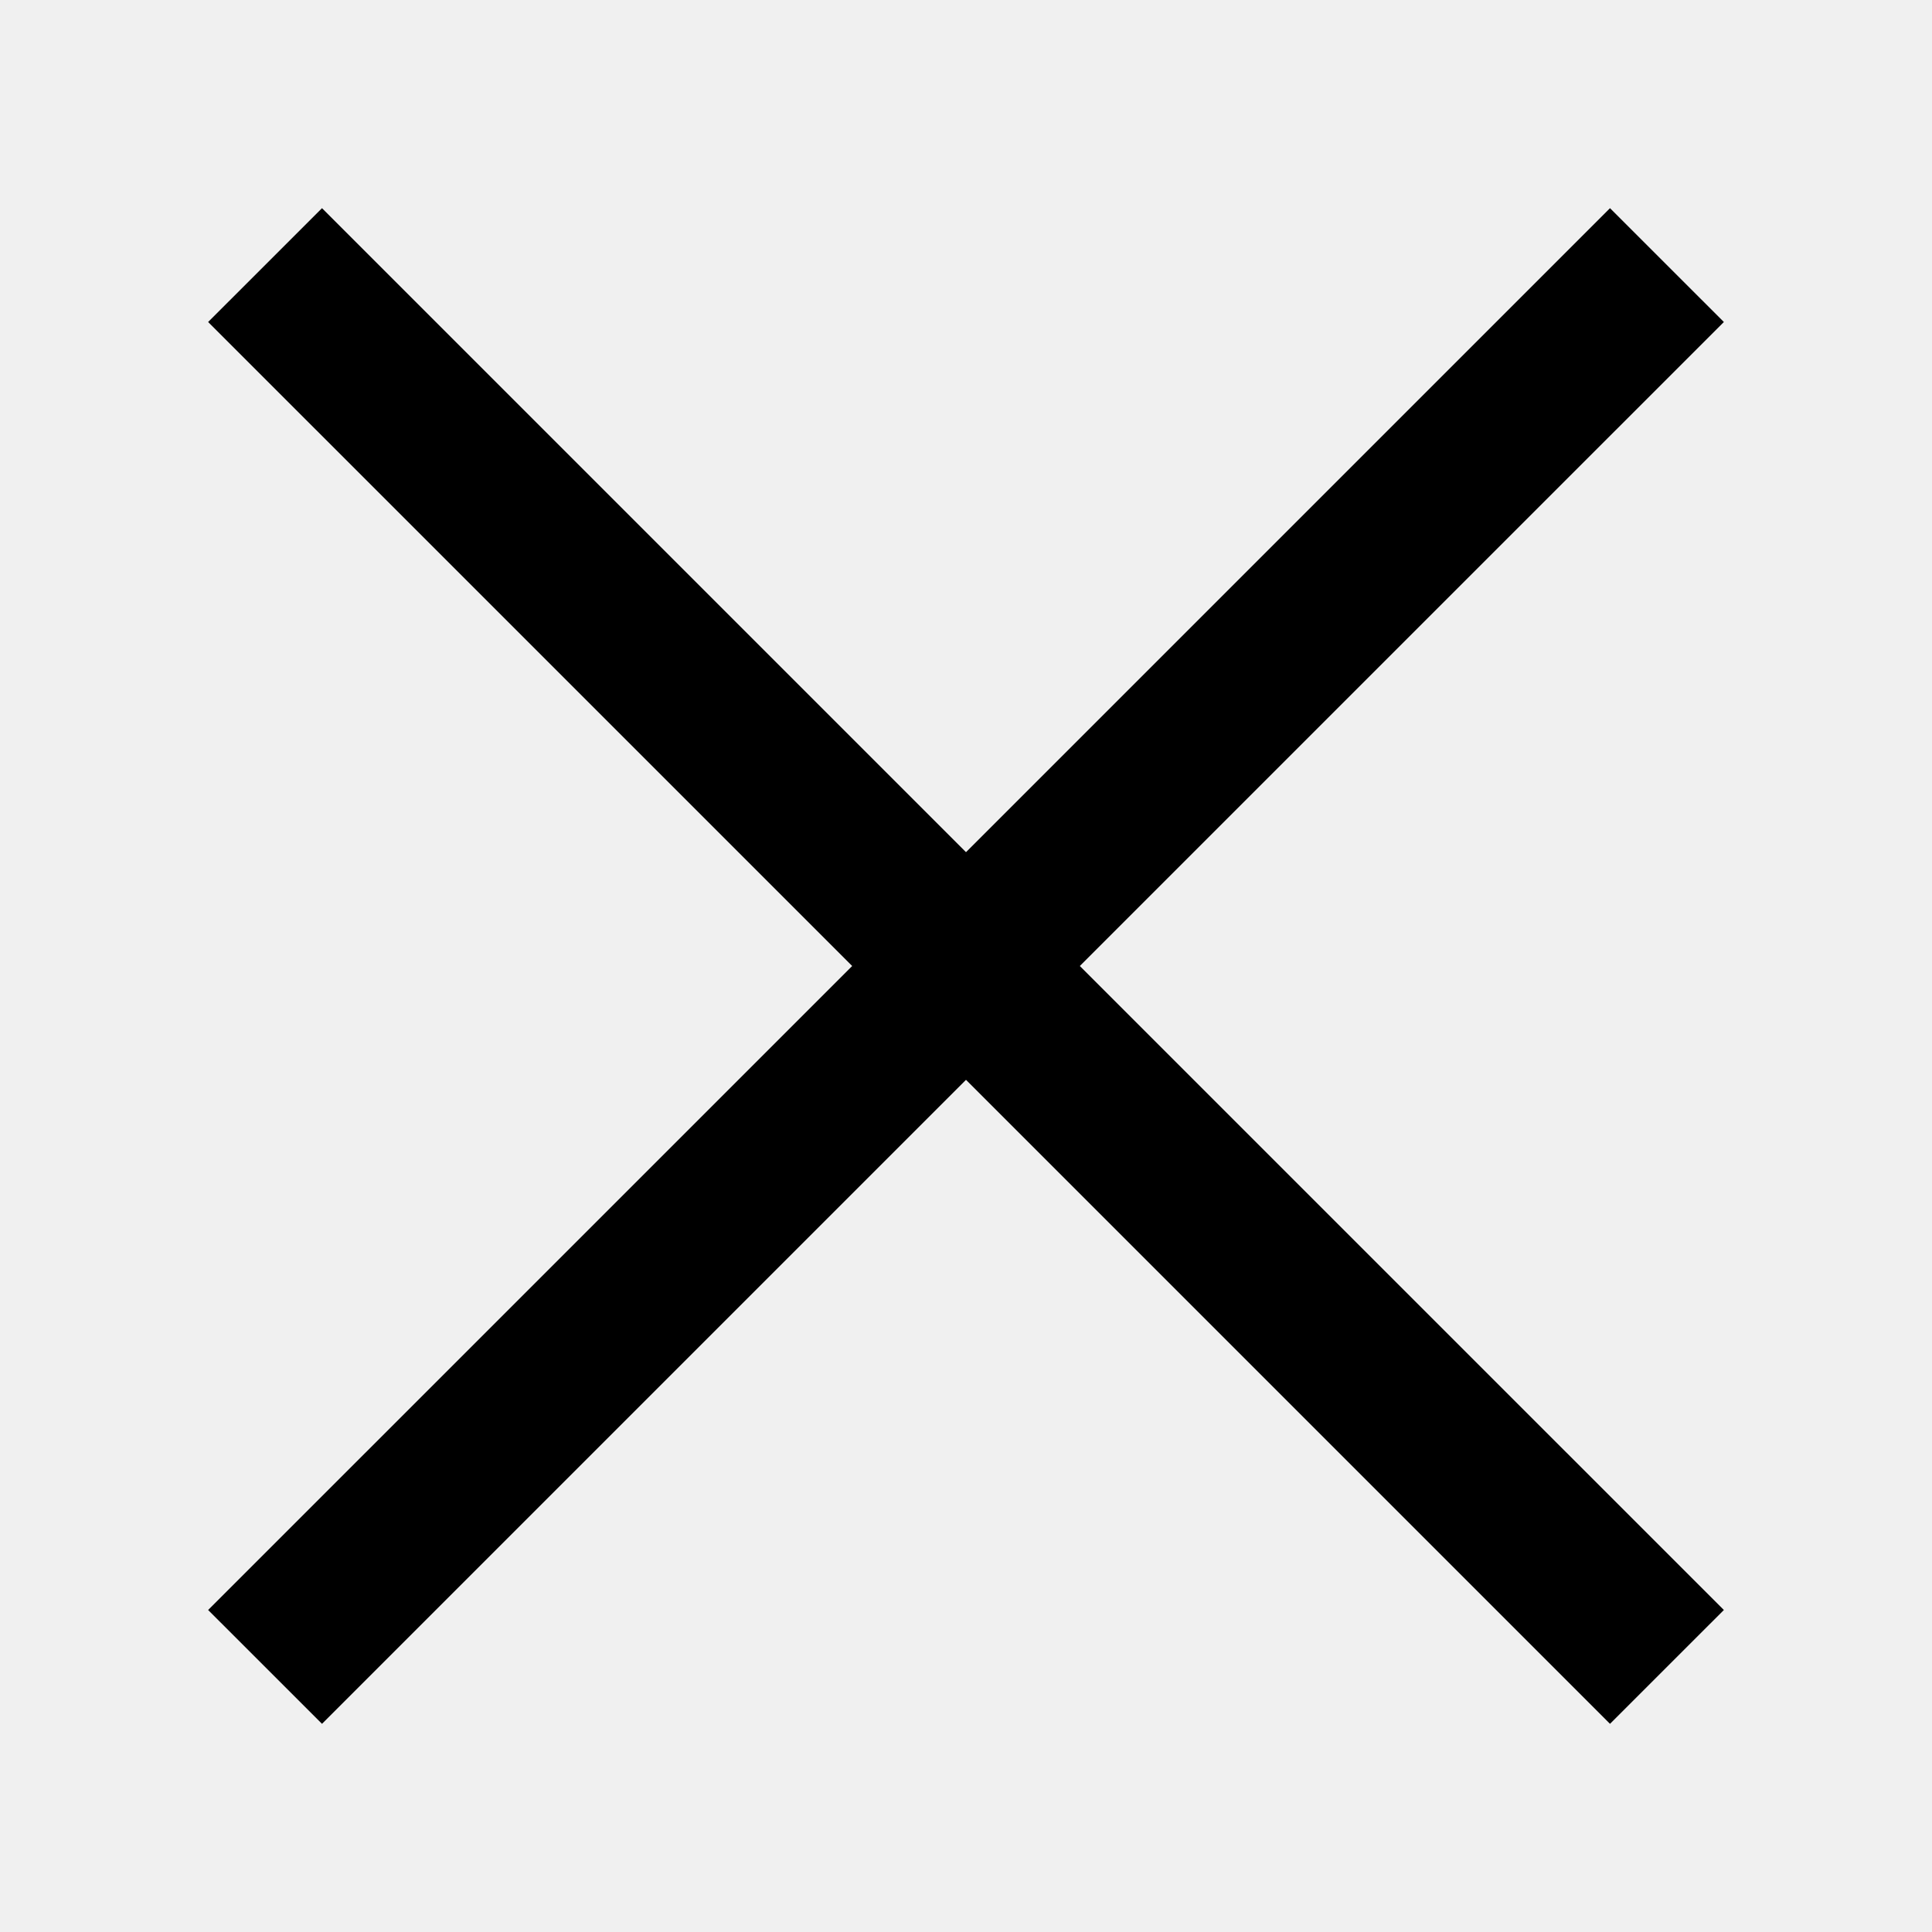
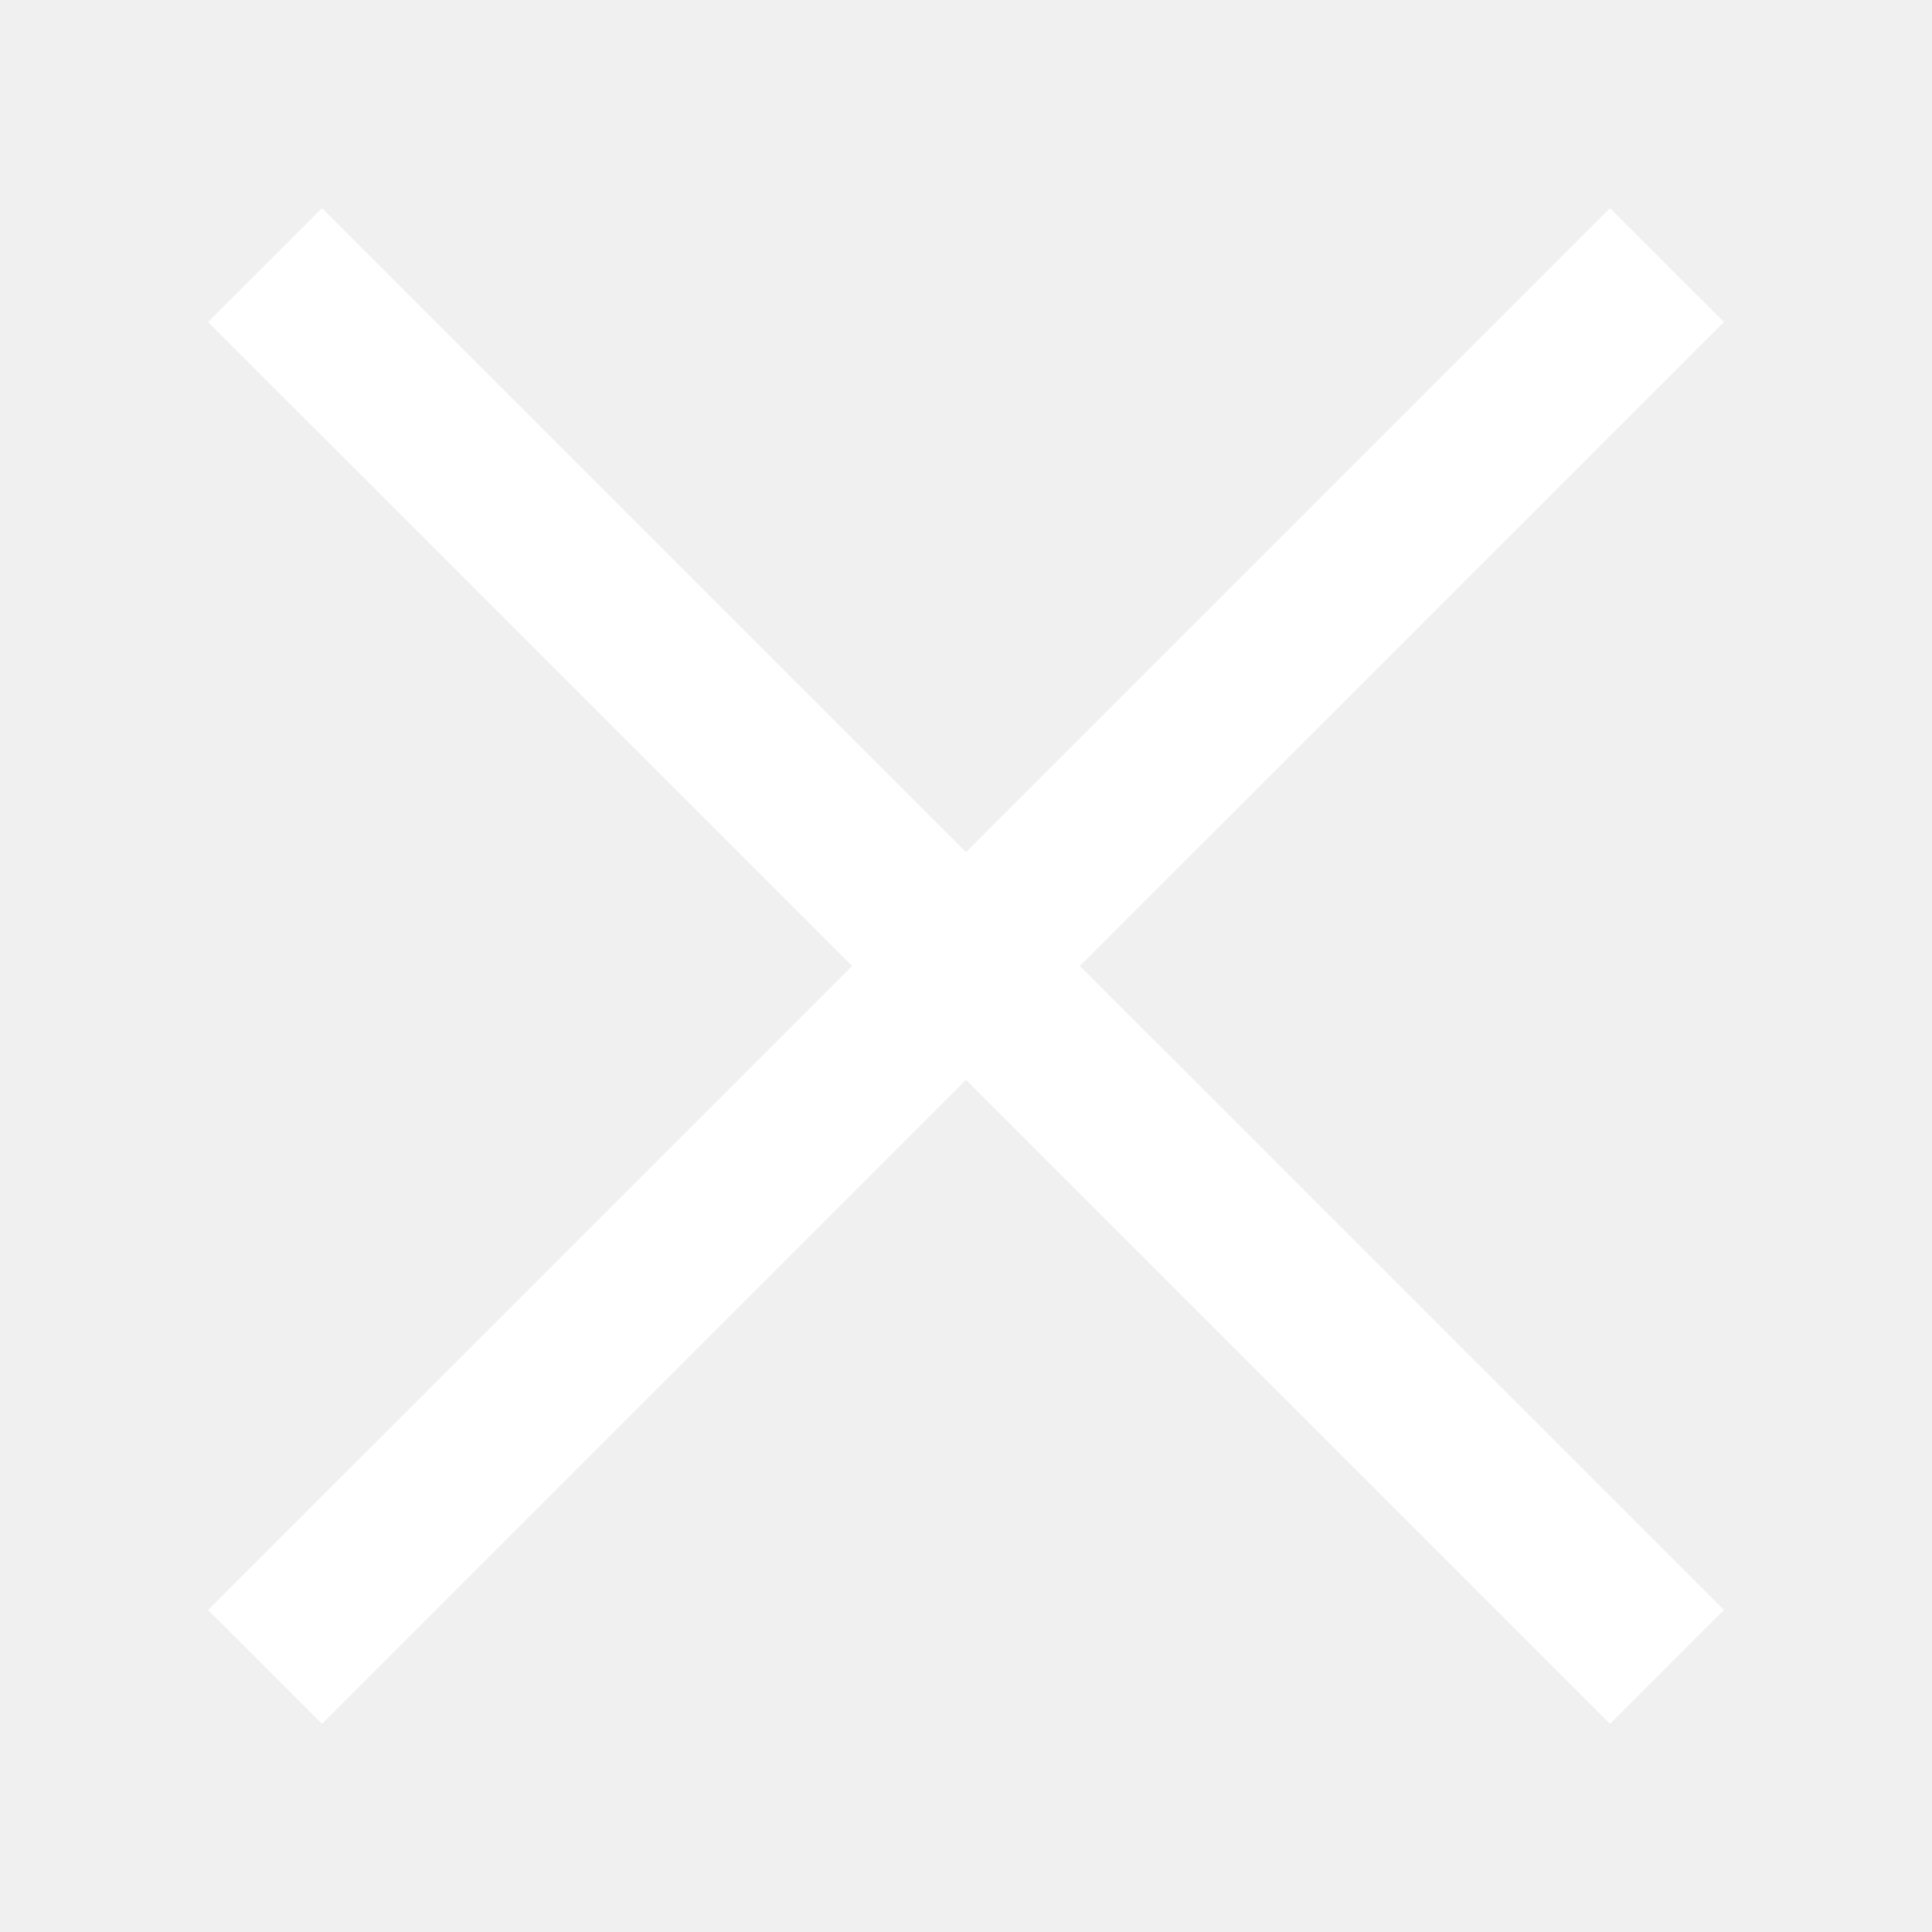
<svg xmlns="http://www.w3.org/2000/svg" width="48" height="48" viewBox="0 0 48 48" fill="none">
-   <path d="M40 5.172L24 21.172L8 5.172L5.171 8L21.172 24L5.171 40L8 42.828L24 26.828L40 42.828L42.829 40L26.828 24L42.829 8L40 5.172Z" fill="black" />
+   <path d="M40 5.172L24 21.172L8 5.172L5.171 8L21.172 24L5.171 40L8 42.828L24 26.828L40 42.828L42.829 40L26.828 24L42.829 8L40 5.172Z" fill="white" />
</svg>
